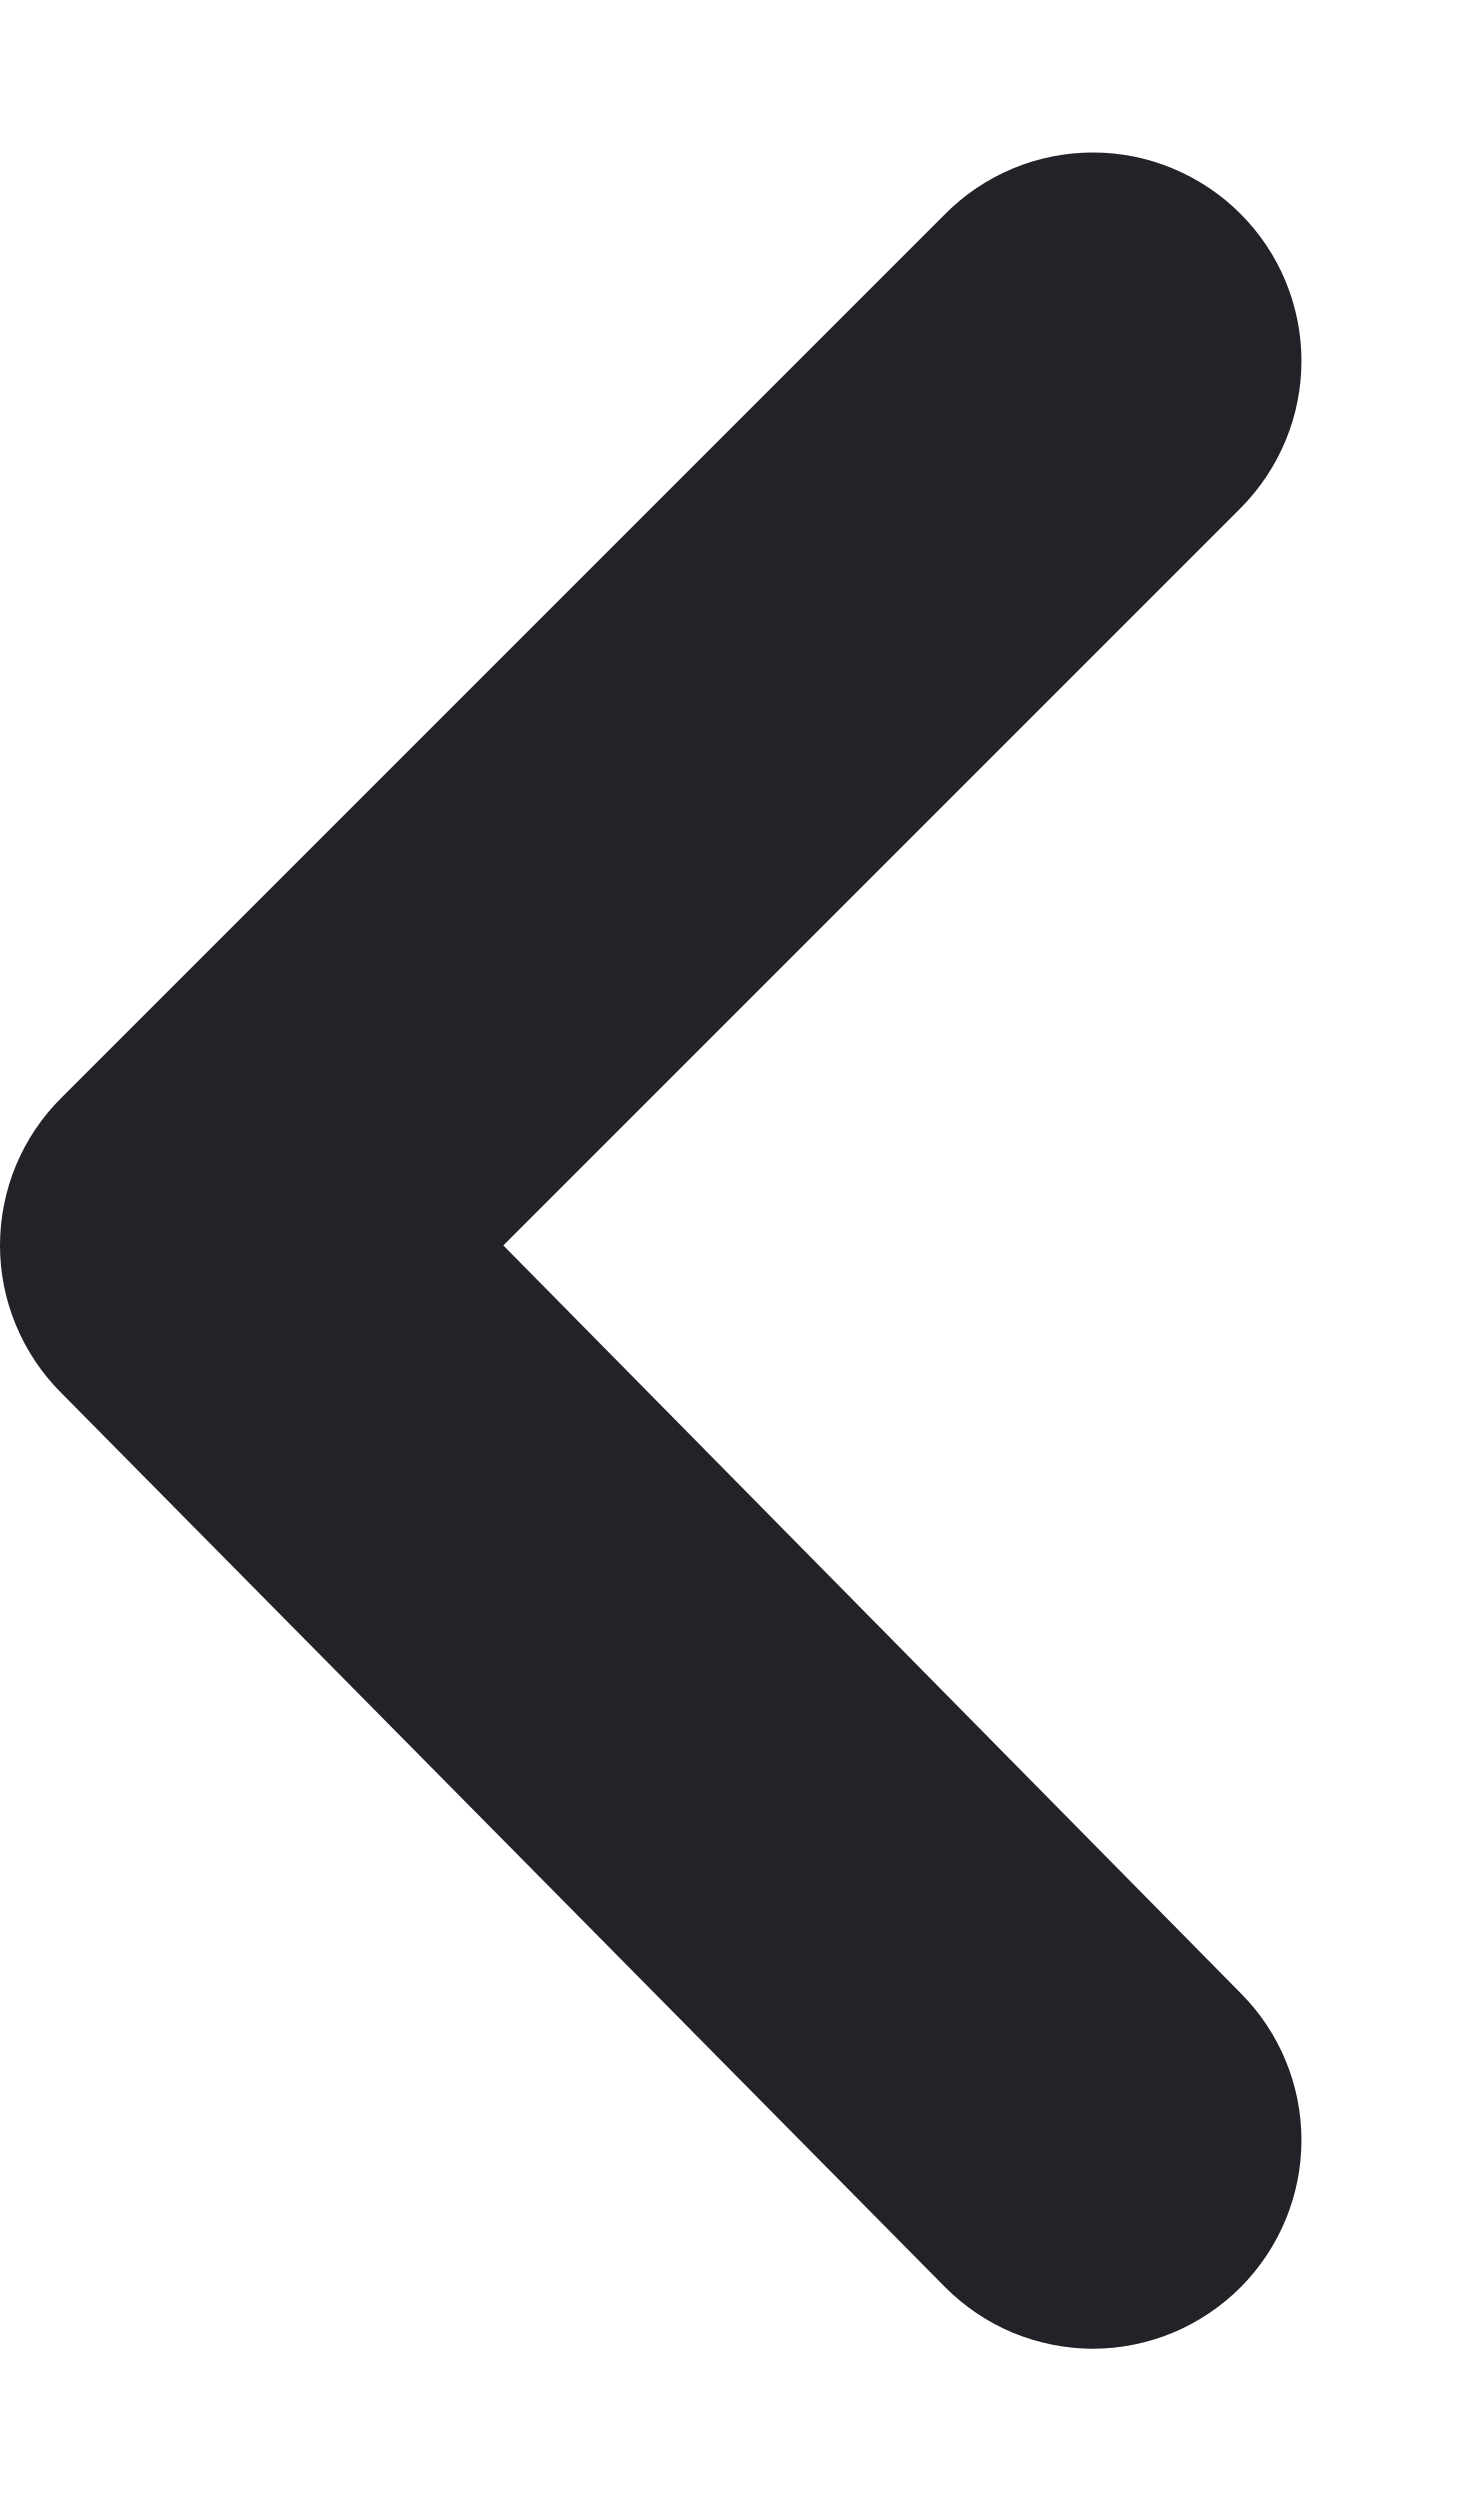
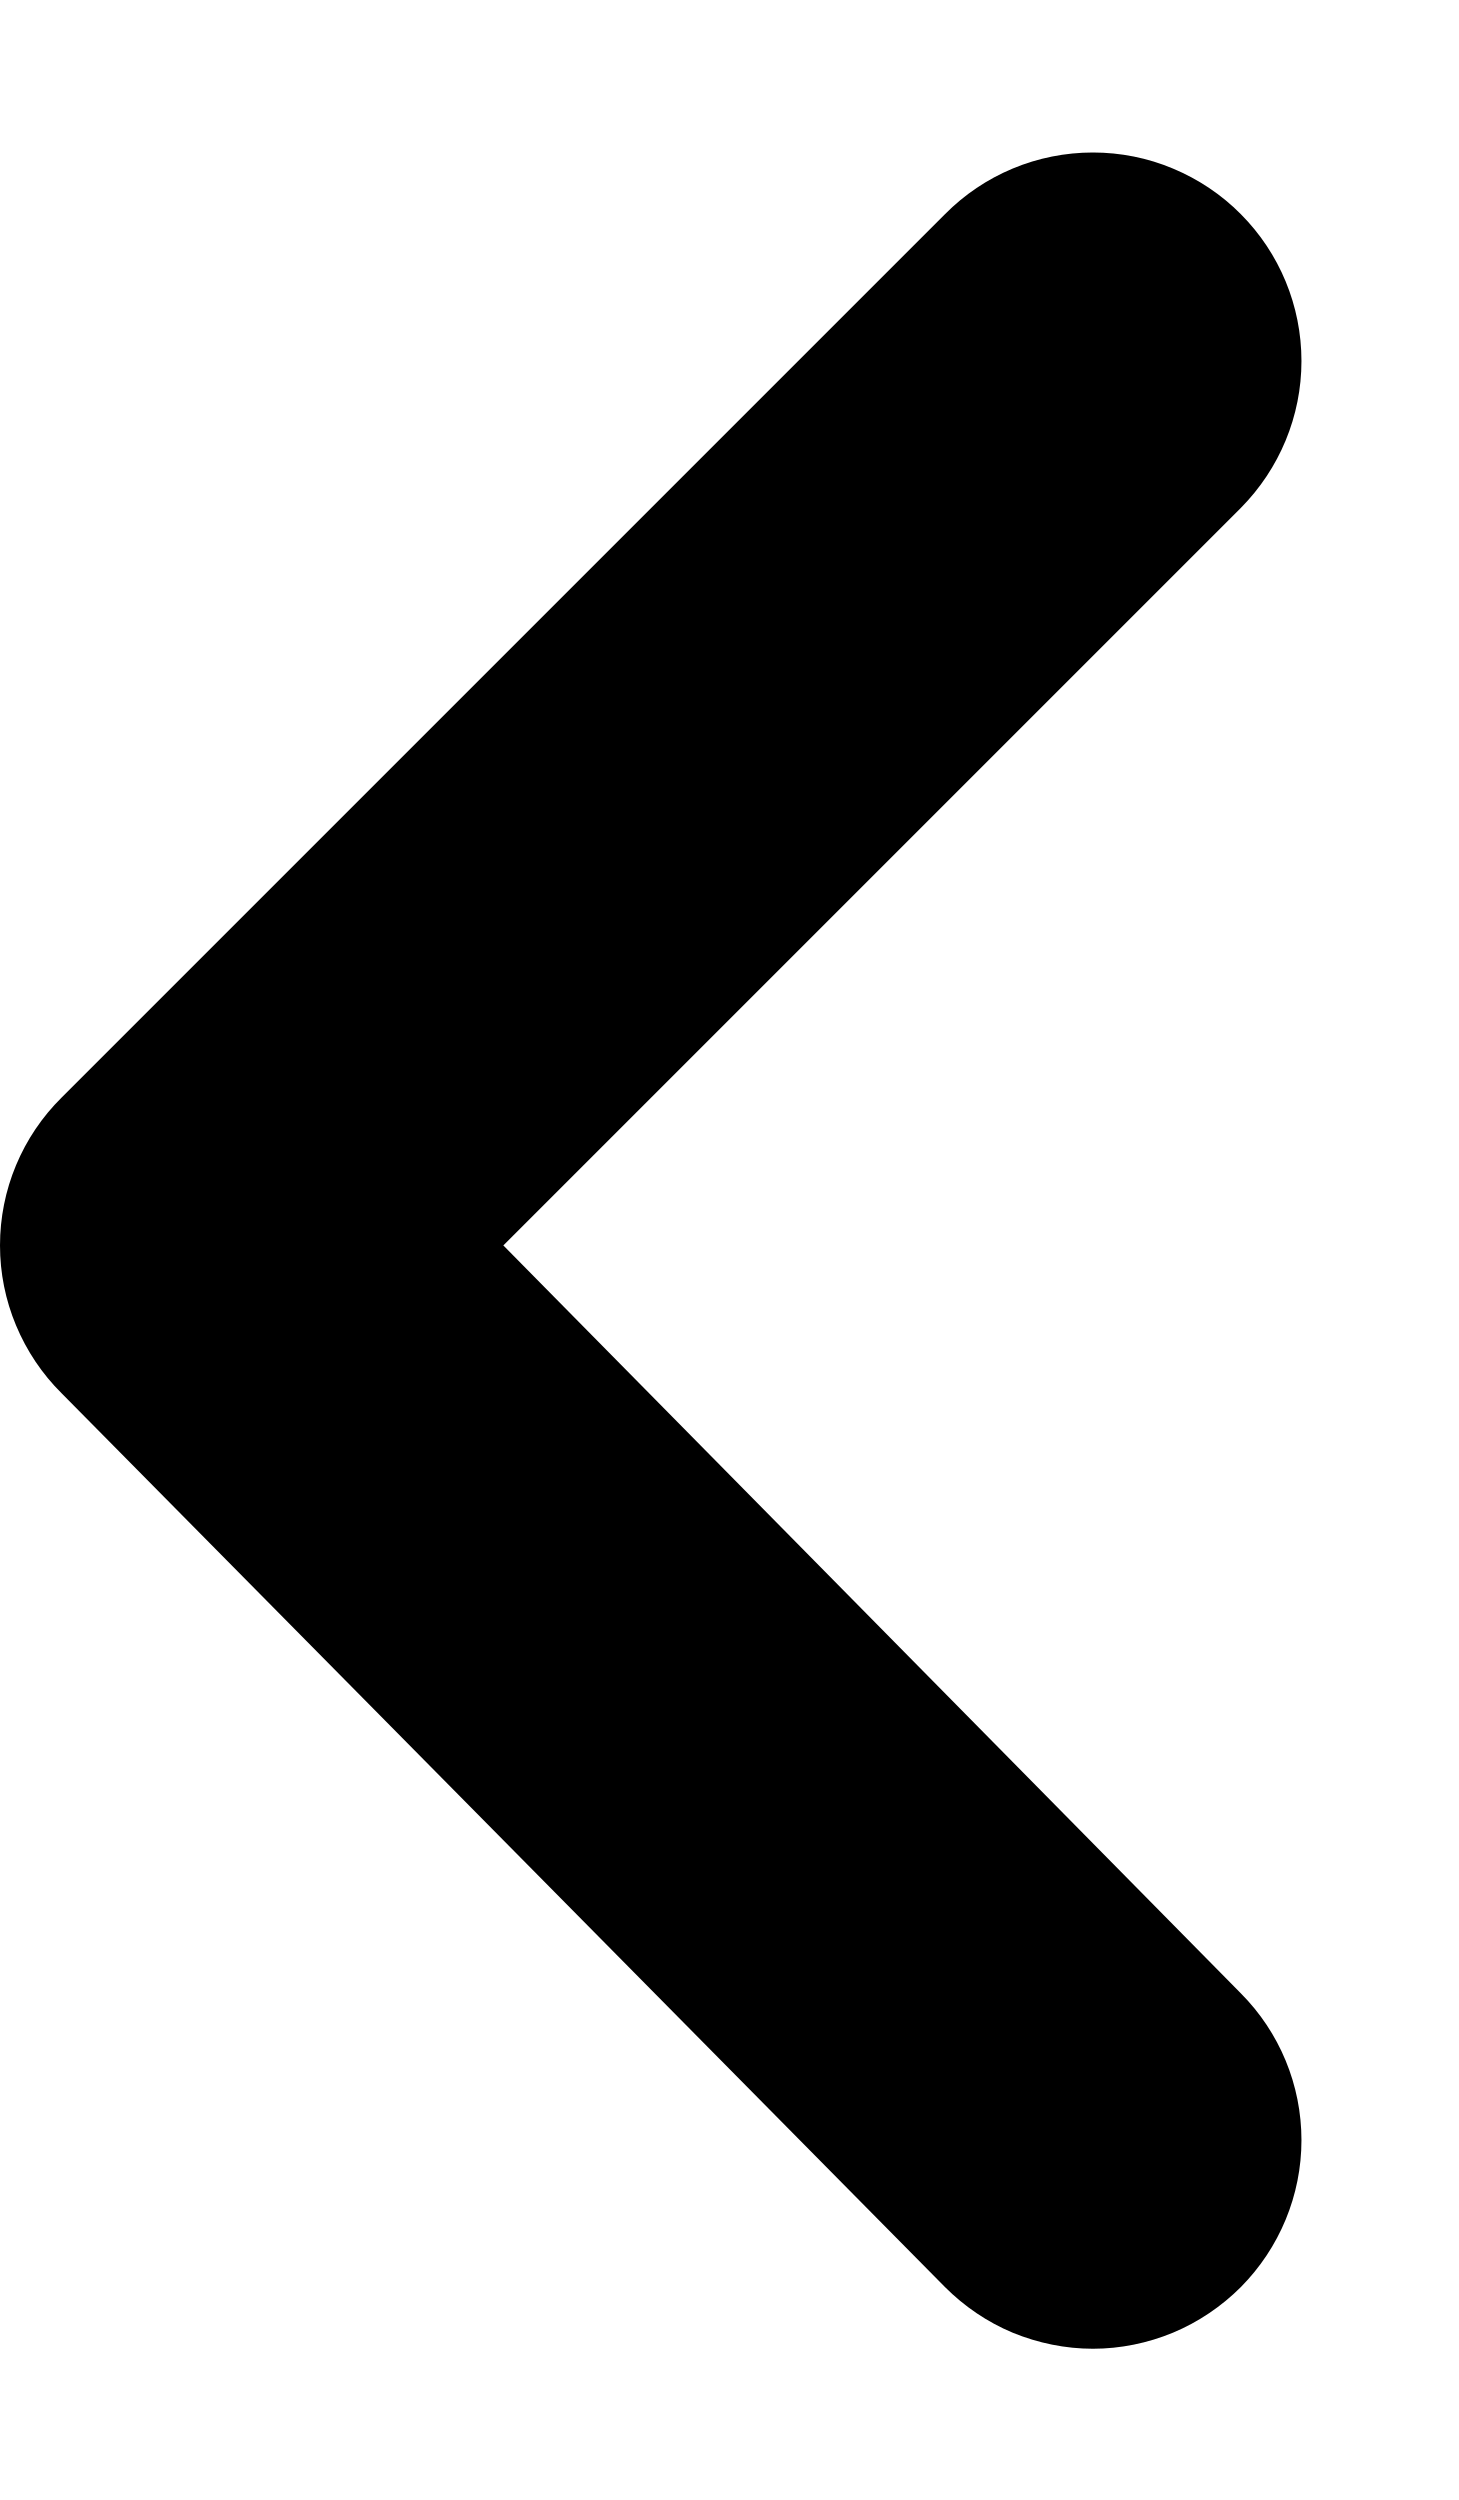
- <svg xmlns="http://www.w3.org/2000/svg" width="7" height="12" viewBox="0 0 7 12" fill="none">
-   <path d="M5.956 10.978C6.142 10.79 6.247 10.537 6.247 10.273C6.247 10.008 6.142 9.755 5.956 9.568L2.416 5.978L5.956 2.438C6.142 2.25 6.247 1.997 6.247 1.733C6.247 1.468 6.142 1.215 5.956 1.028C5.863 0.934 5.752 0.86 5.63 0.809C5.509 0.758 5.378 0.732 5.246 0.732C5.114 0.732 4.983 0.758 4.861 0.809C4.739 0.86 4.629 0.934 4.536 1.028L0.296 5.268C0.202 5.361 0.128 5.471 0.077 5.593C0.026 5.715 -8.35954e-06 5.846 -8.35377e-06 5.978C-8.348e-06 6.11 0.026 6.24 0.077 6.362C0.128 6.484 0.202 6.595 0.296 6.688L4.536 10.978C4.629 11.071 4.739 11.146 4.861 11.197C4.983 11.247 5.114 11.274 5.246 11.274C5.378 11.274 5.509 11.247 5.63 11.197C5.752 11.146 5.863 11.071 5.956 10.978Z" fill="#212329" />
+ <svg xmlns="http://www.w3.org/2000/svg" viewBox="0 0 7 12">
+   <path d="M5.956 10.978C6.142 10.79 6.247 10.537 6.247 10.273C6.247 10.008 6.142 9.755 5.956 9.568L2.416 5.978L5.956 2.438C6.142 2.25 6.247 1.997 6.247 1.733C6.247 1.468 6.142 1.215 5.956 1.028C5.863 0.934 5.752 0.86 5.63 0.809C5.509 0.758 5.378 0.732 5.246 0.732C5.114 0.732 4.983 0.758 4.861 0.809C4.739 0.86 4.629 0.934 4.536 1.028L0.296 5.268C0.202 5.361 0.128 5.471 0.077 5.593C0.026 5.715 -8.35954e-06 5.846 -8.35377e-06 5.978C-8.348e-06 6.11 0.026 6.24 0.077 6.362C0.128 6.484 0.202 6.595 0.296 6.688L4.536 10.978C4.629 11.071 4.739 11.146 4.861 11.197C4.983 11.247 5.114 11.274 5.246 11.274C5.378 11.274 5.509 11.247 5.63 11.197C5.752 11.146 5.863 11.071 5.956 10.978Z" />
</svg>
